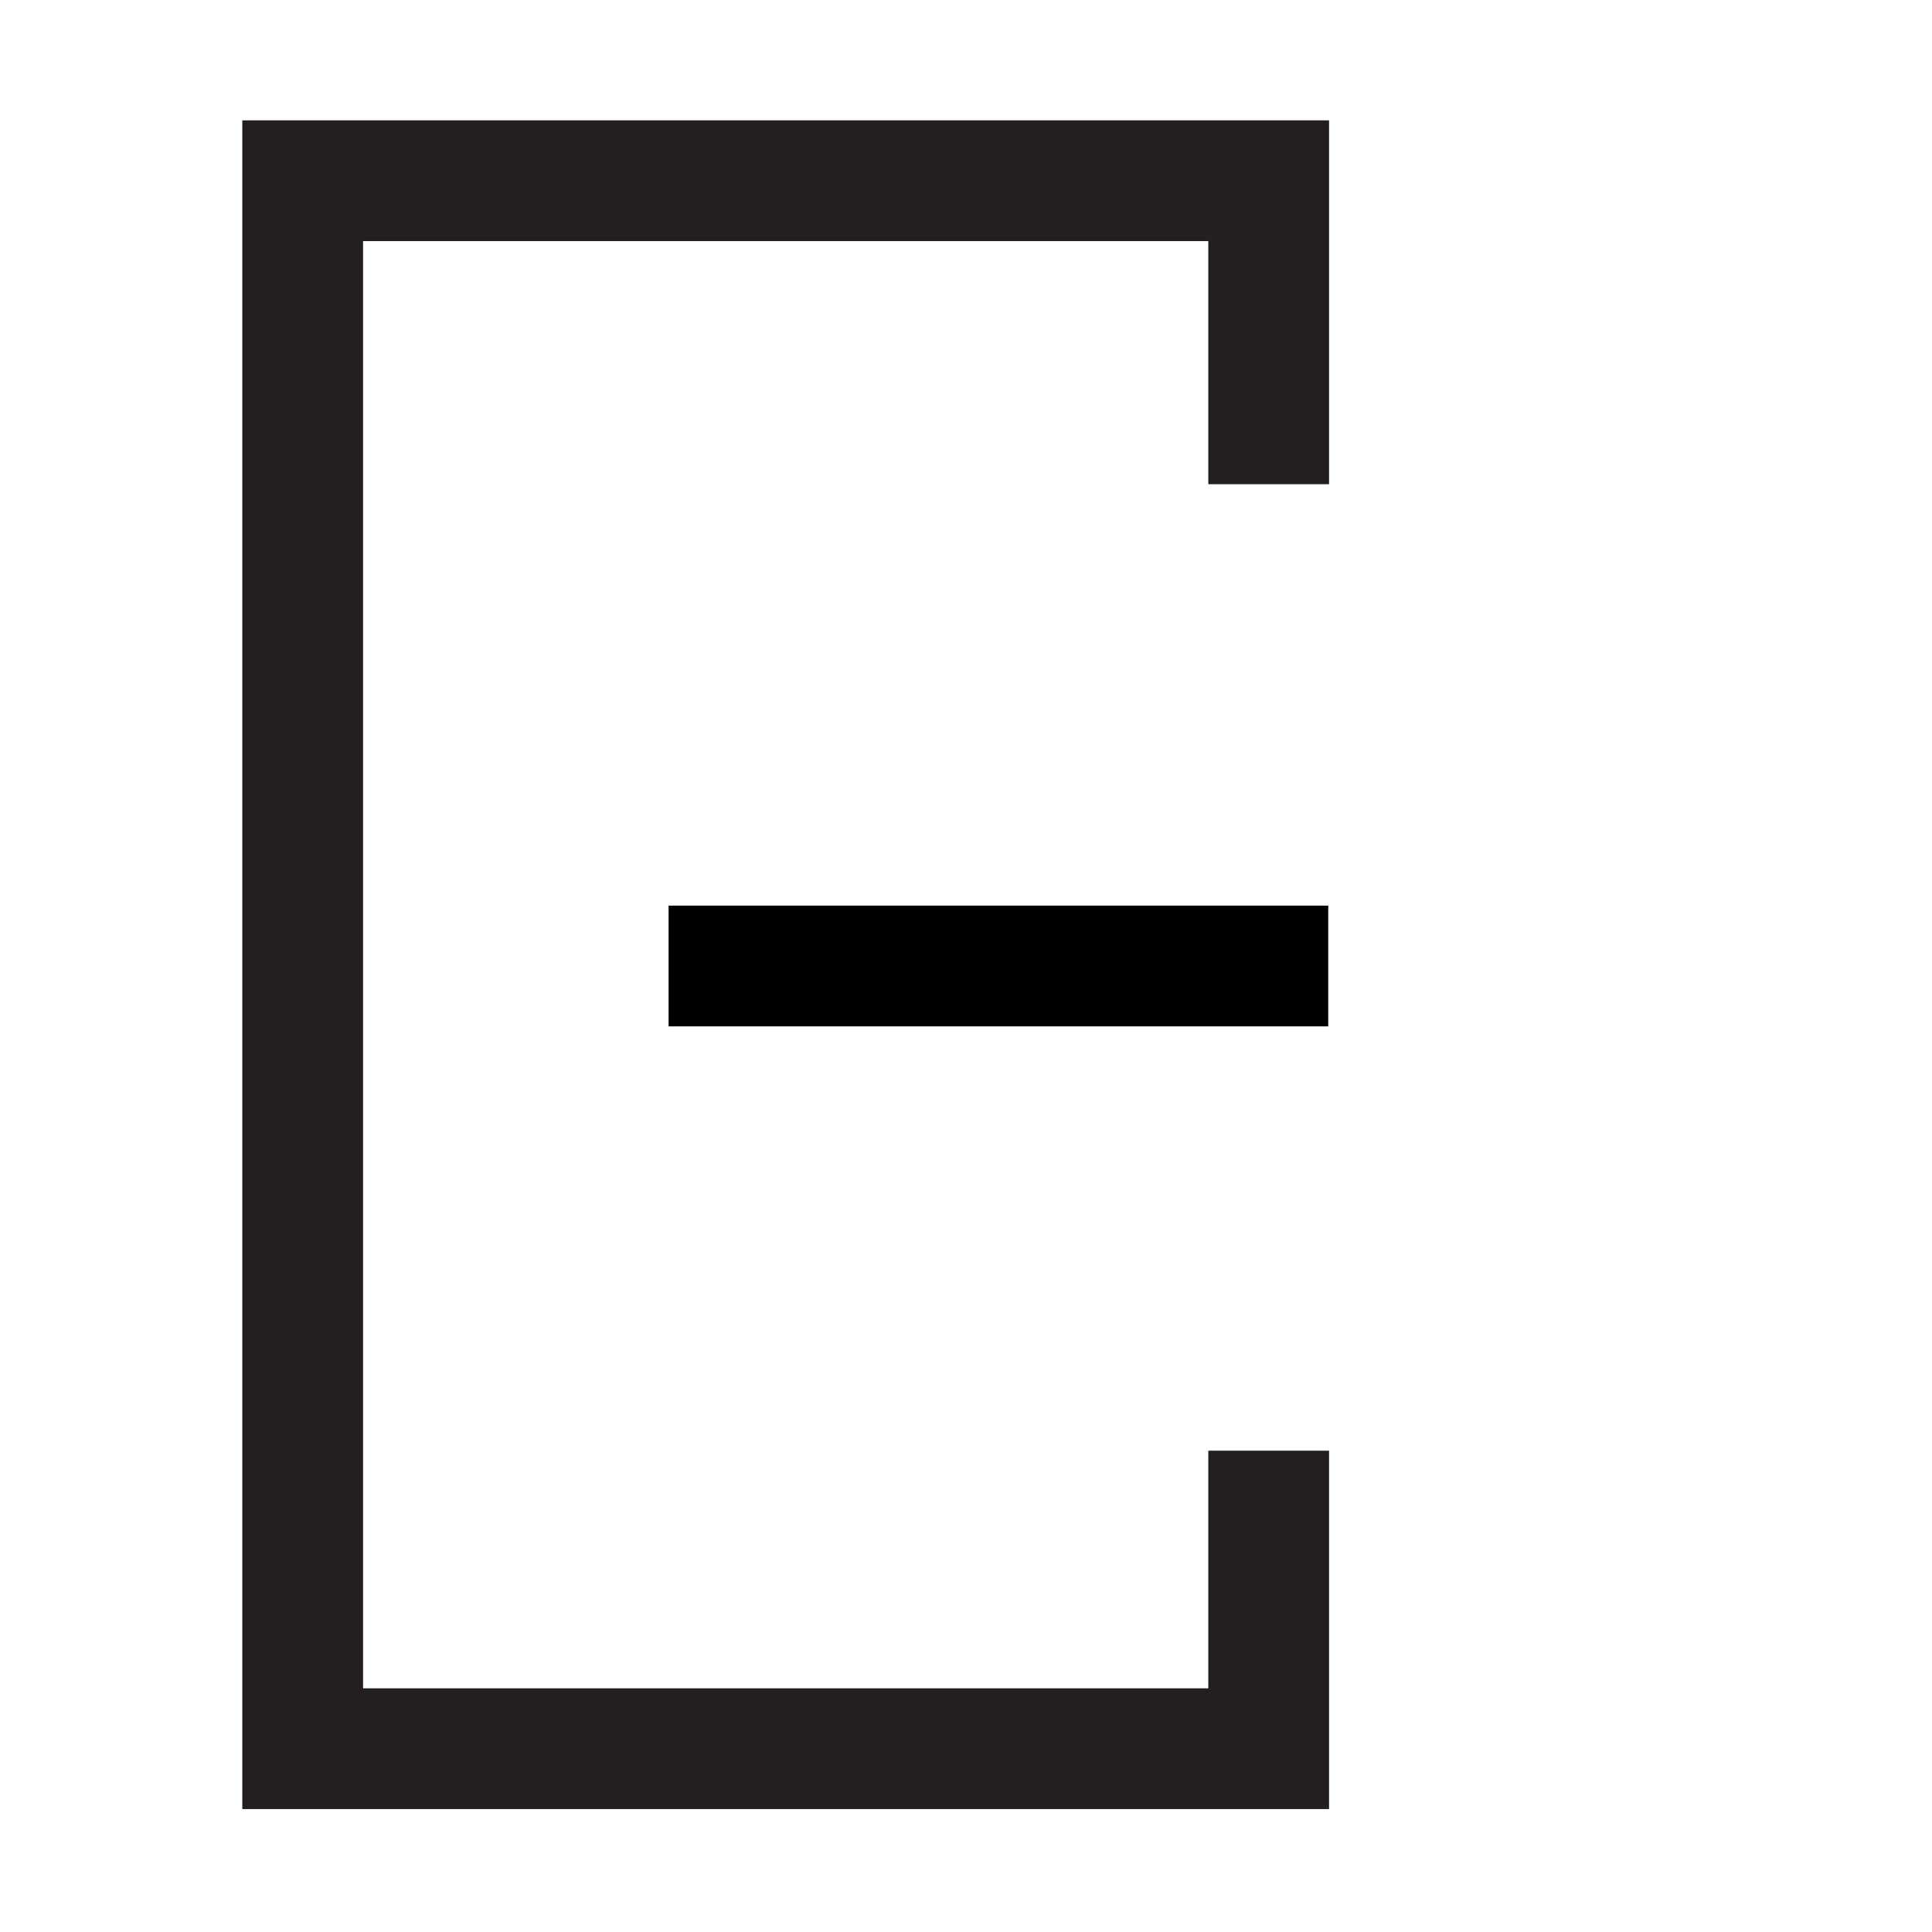
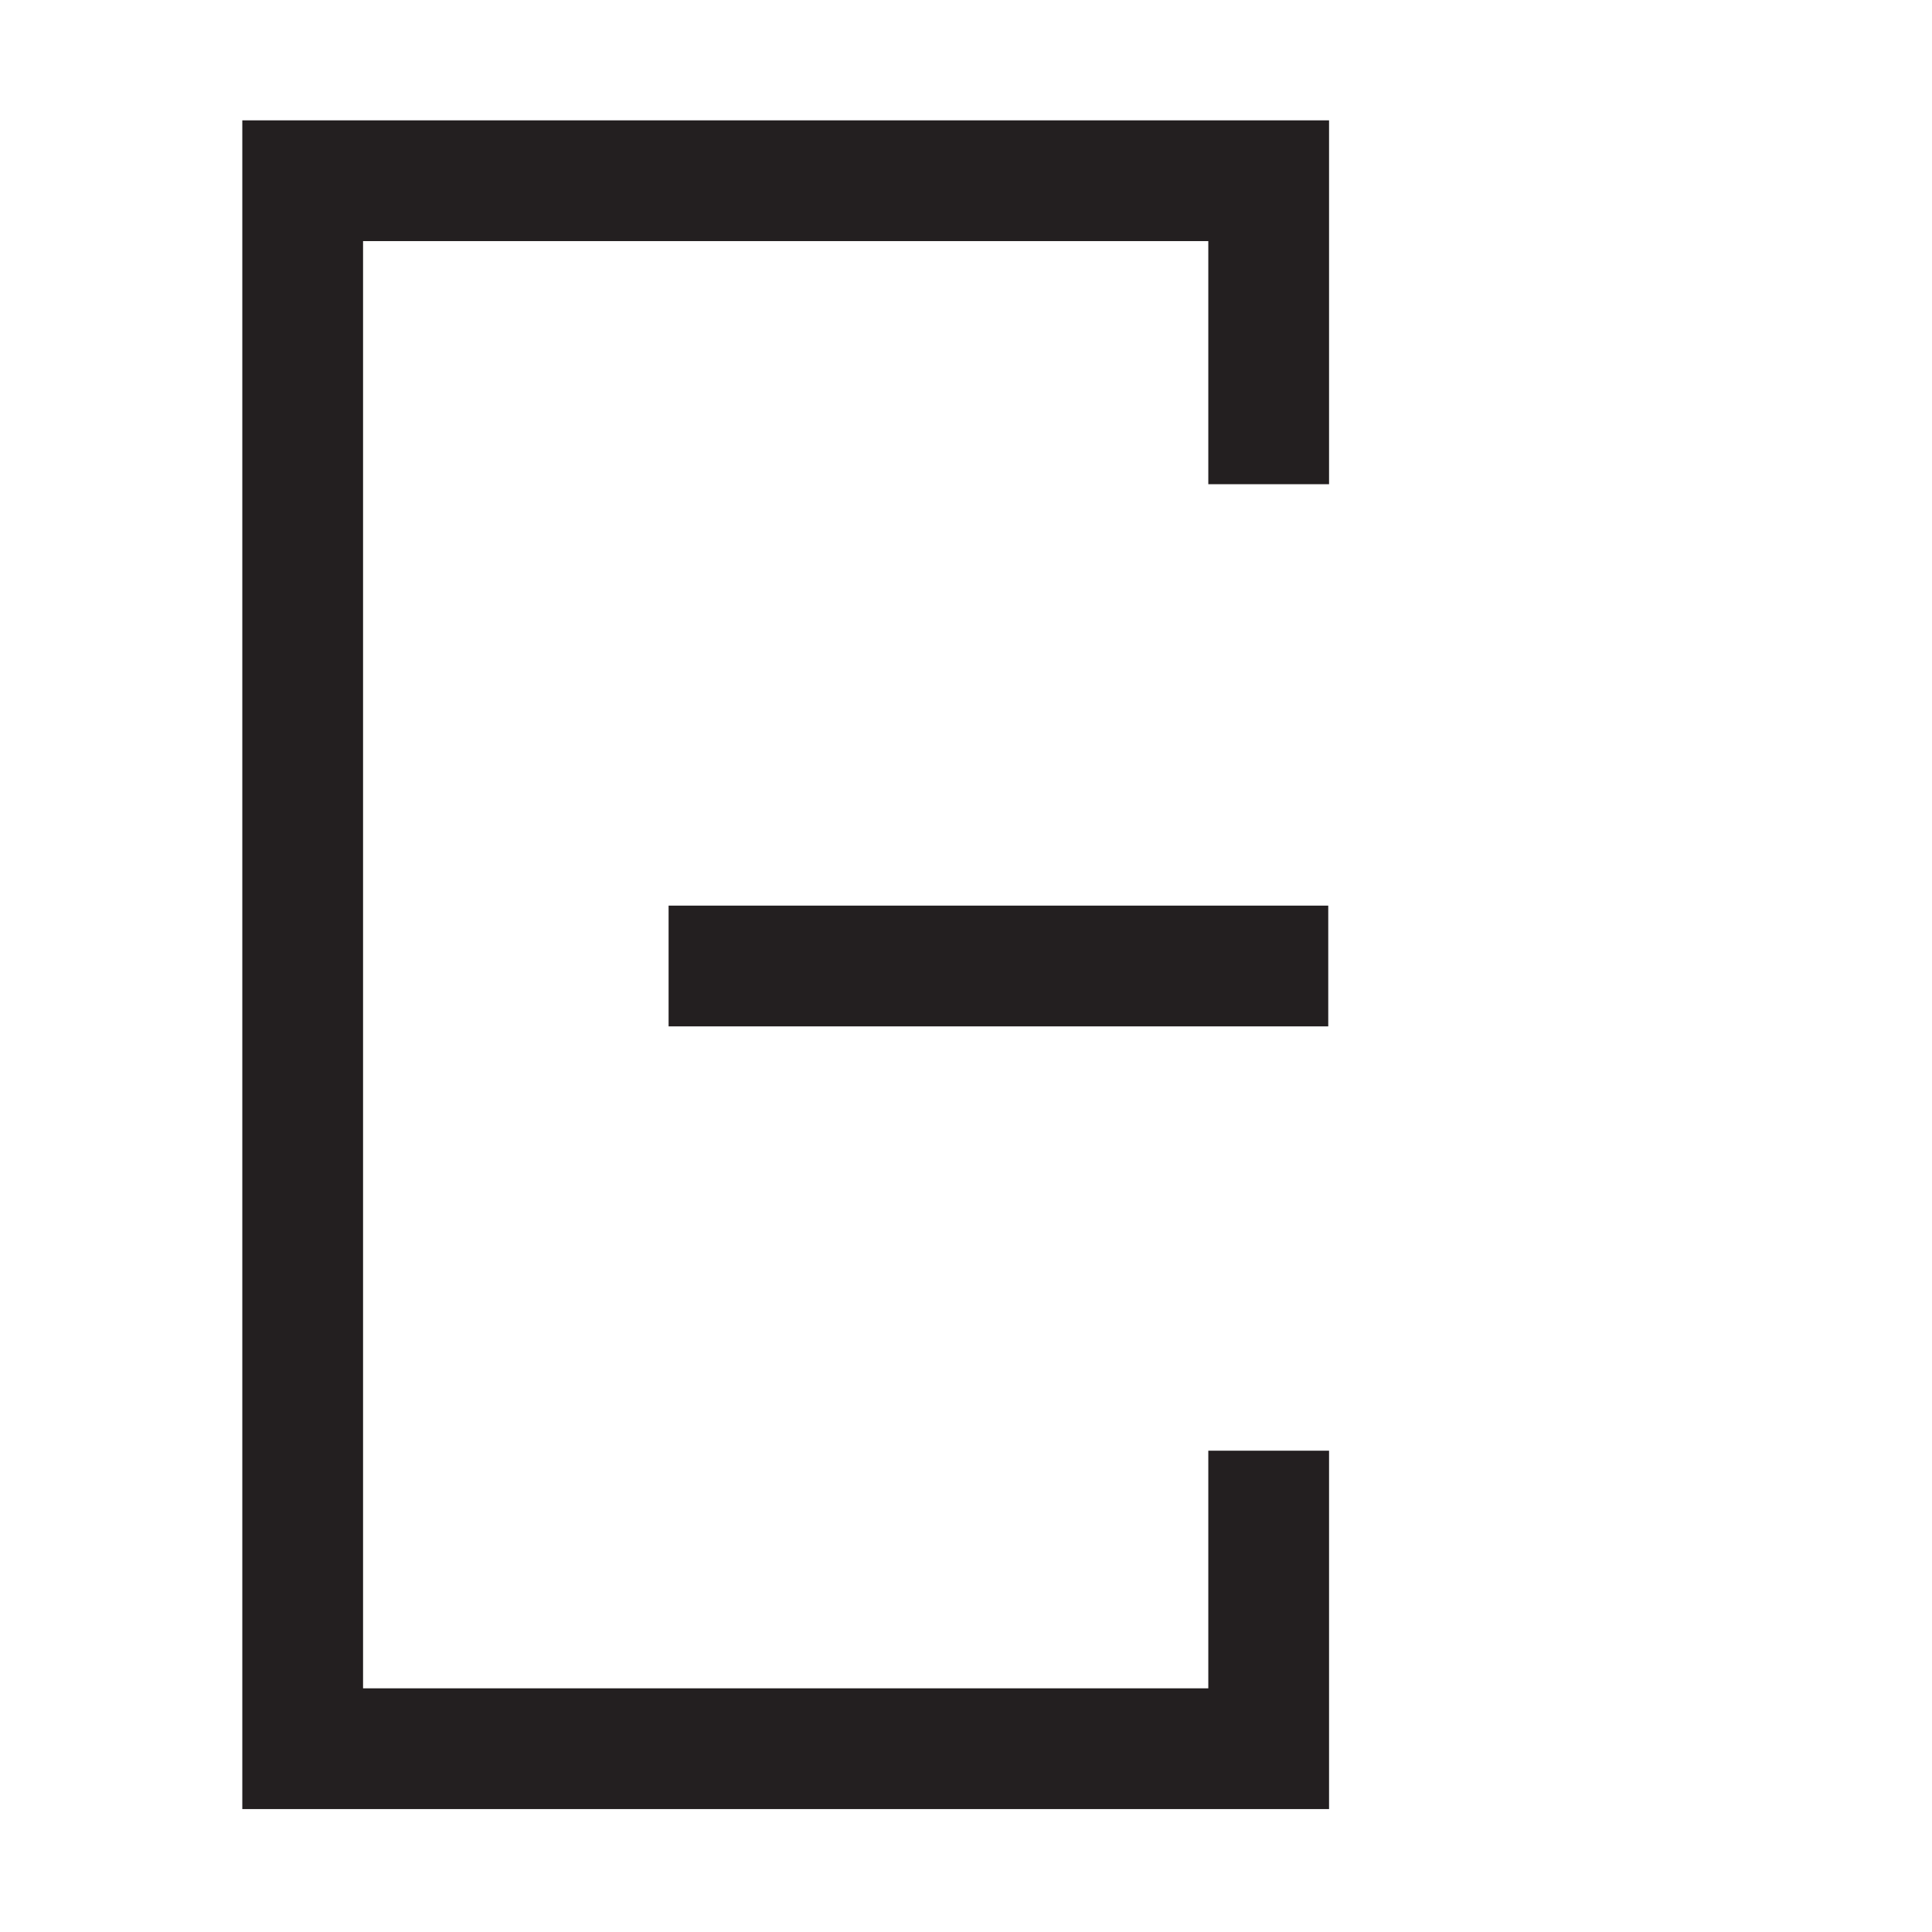
<svg xmlns="http://www.w3.org/2000/svg" version="1.1" viewBox="0 0 48 48">
-   <path fill="#231f20" d="m33.02 2.99v9.04h-3v-6.04h-21v35.956h21v-5.904h3v8.904h-27v-41.956h27z" />
-   <path d="m33 22.5h-16.389v3h16.389z" />
+   <style type="text/css" id="current-color-scheme">
+ * {
+     color: #231F20;
+ }
+ .ColorScheme-Text {
+     color: #231F20;
+ }
+ .ColorScheme-Background {
+     color: #CECECE;
+ }
+ .ColorScheme-Highlight {
+     color: #006e62;
+ }
+ </style>
+   <g class="ColorScheme-Text" style="fill:currentColor">
+     <path d="m33.02 2.99v9.04h-3v-6.04h-21v35.956h21v-5.904h3v8.904h-27v-41.956h27z" />
+     <path d="m33 22.5h-16.389v3h16.389z" />
+   </g>
</svg>
